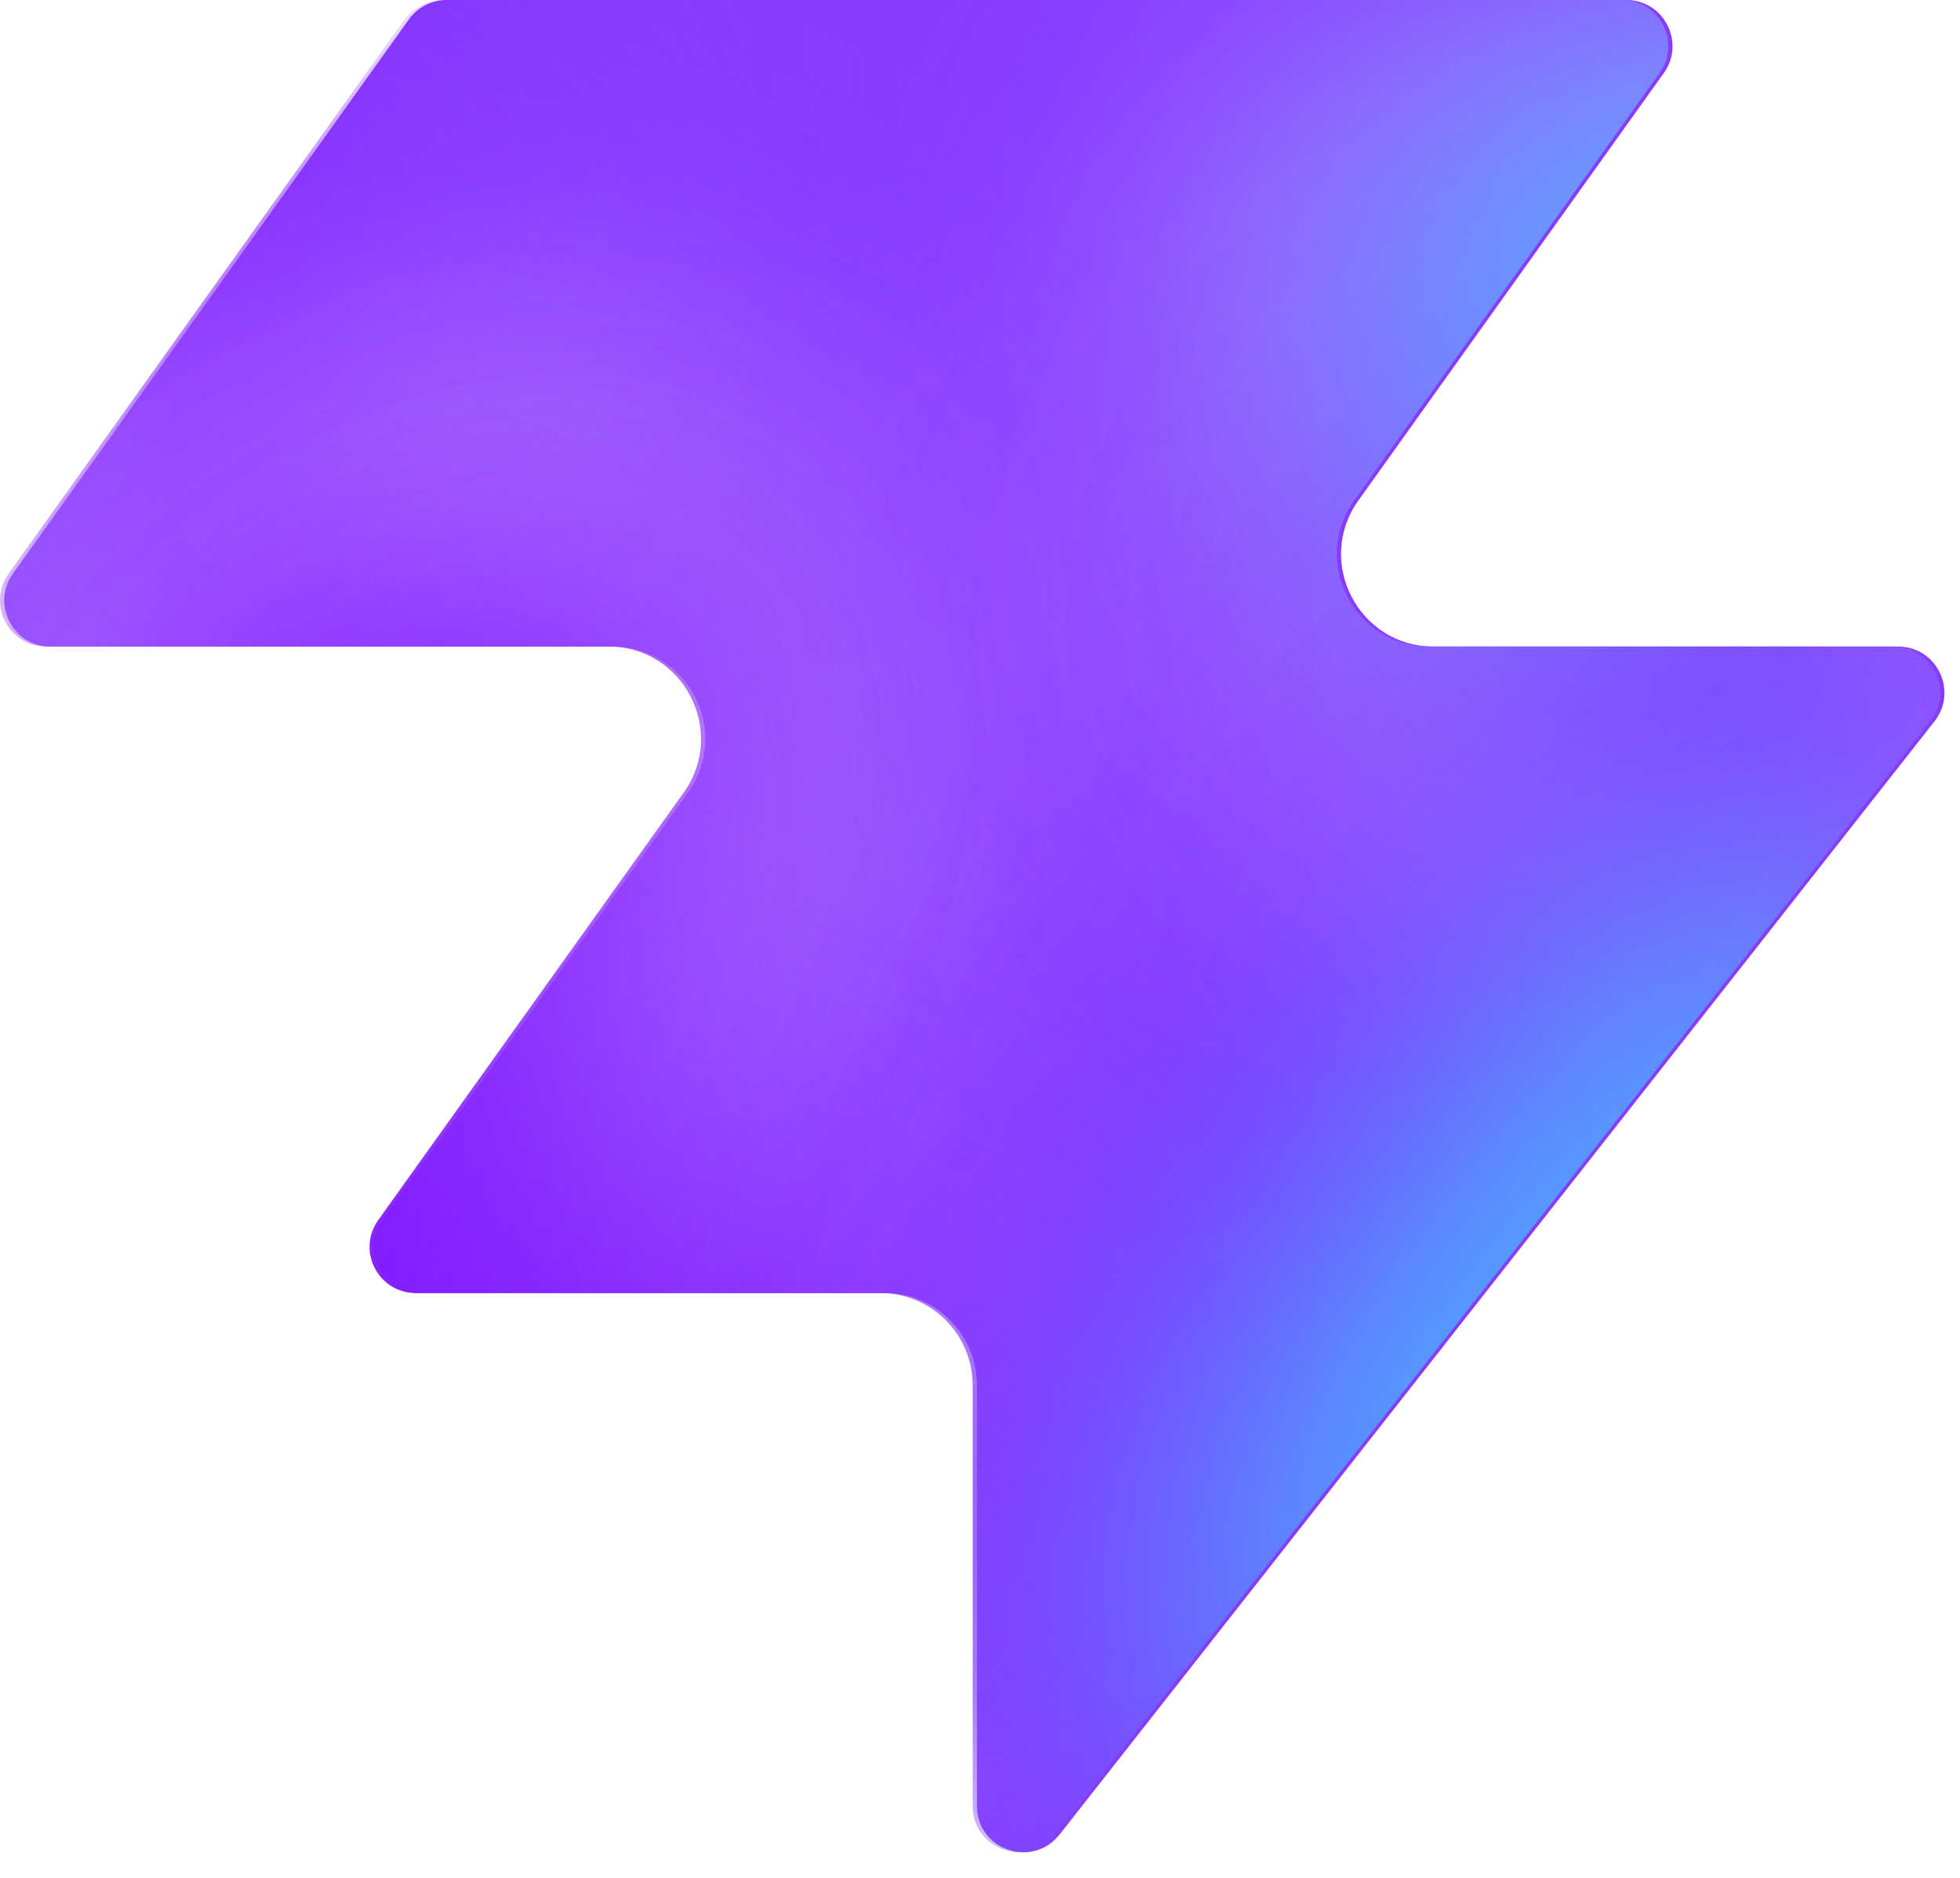
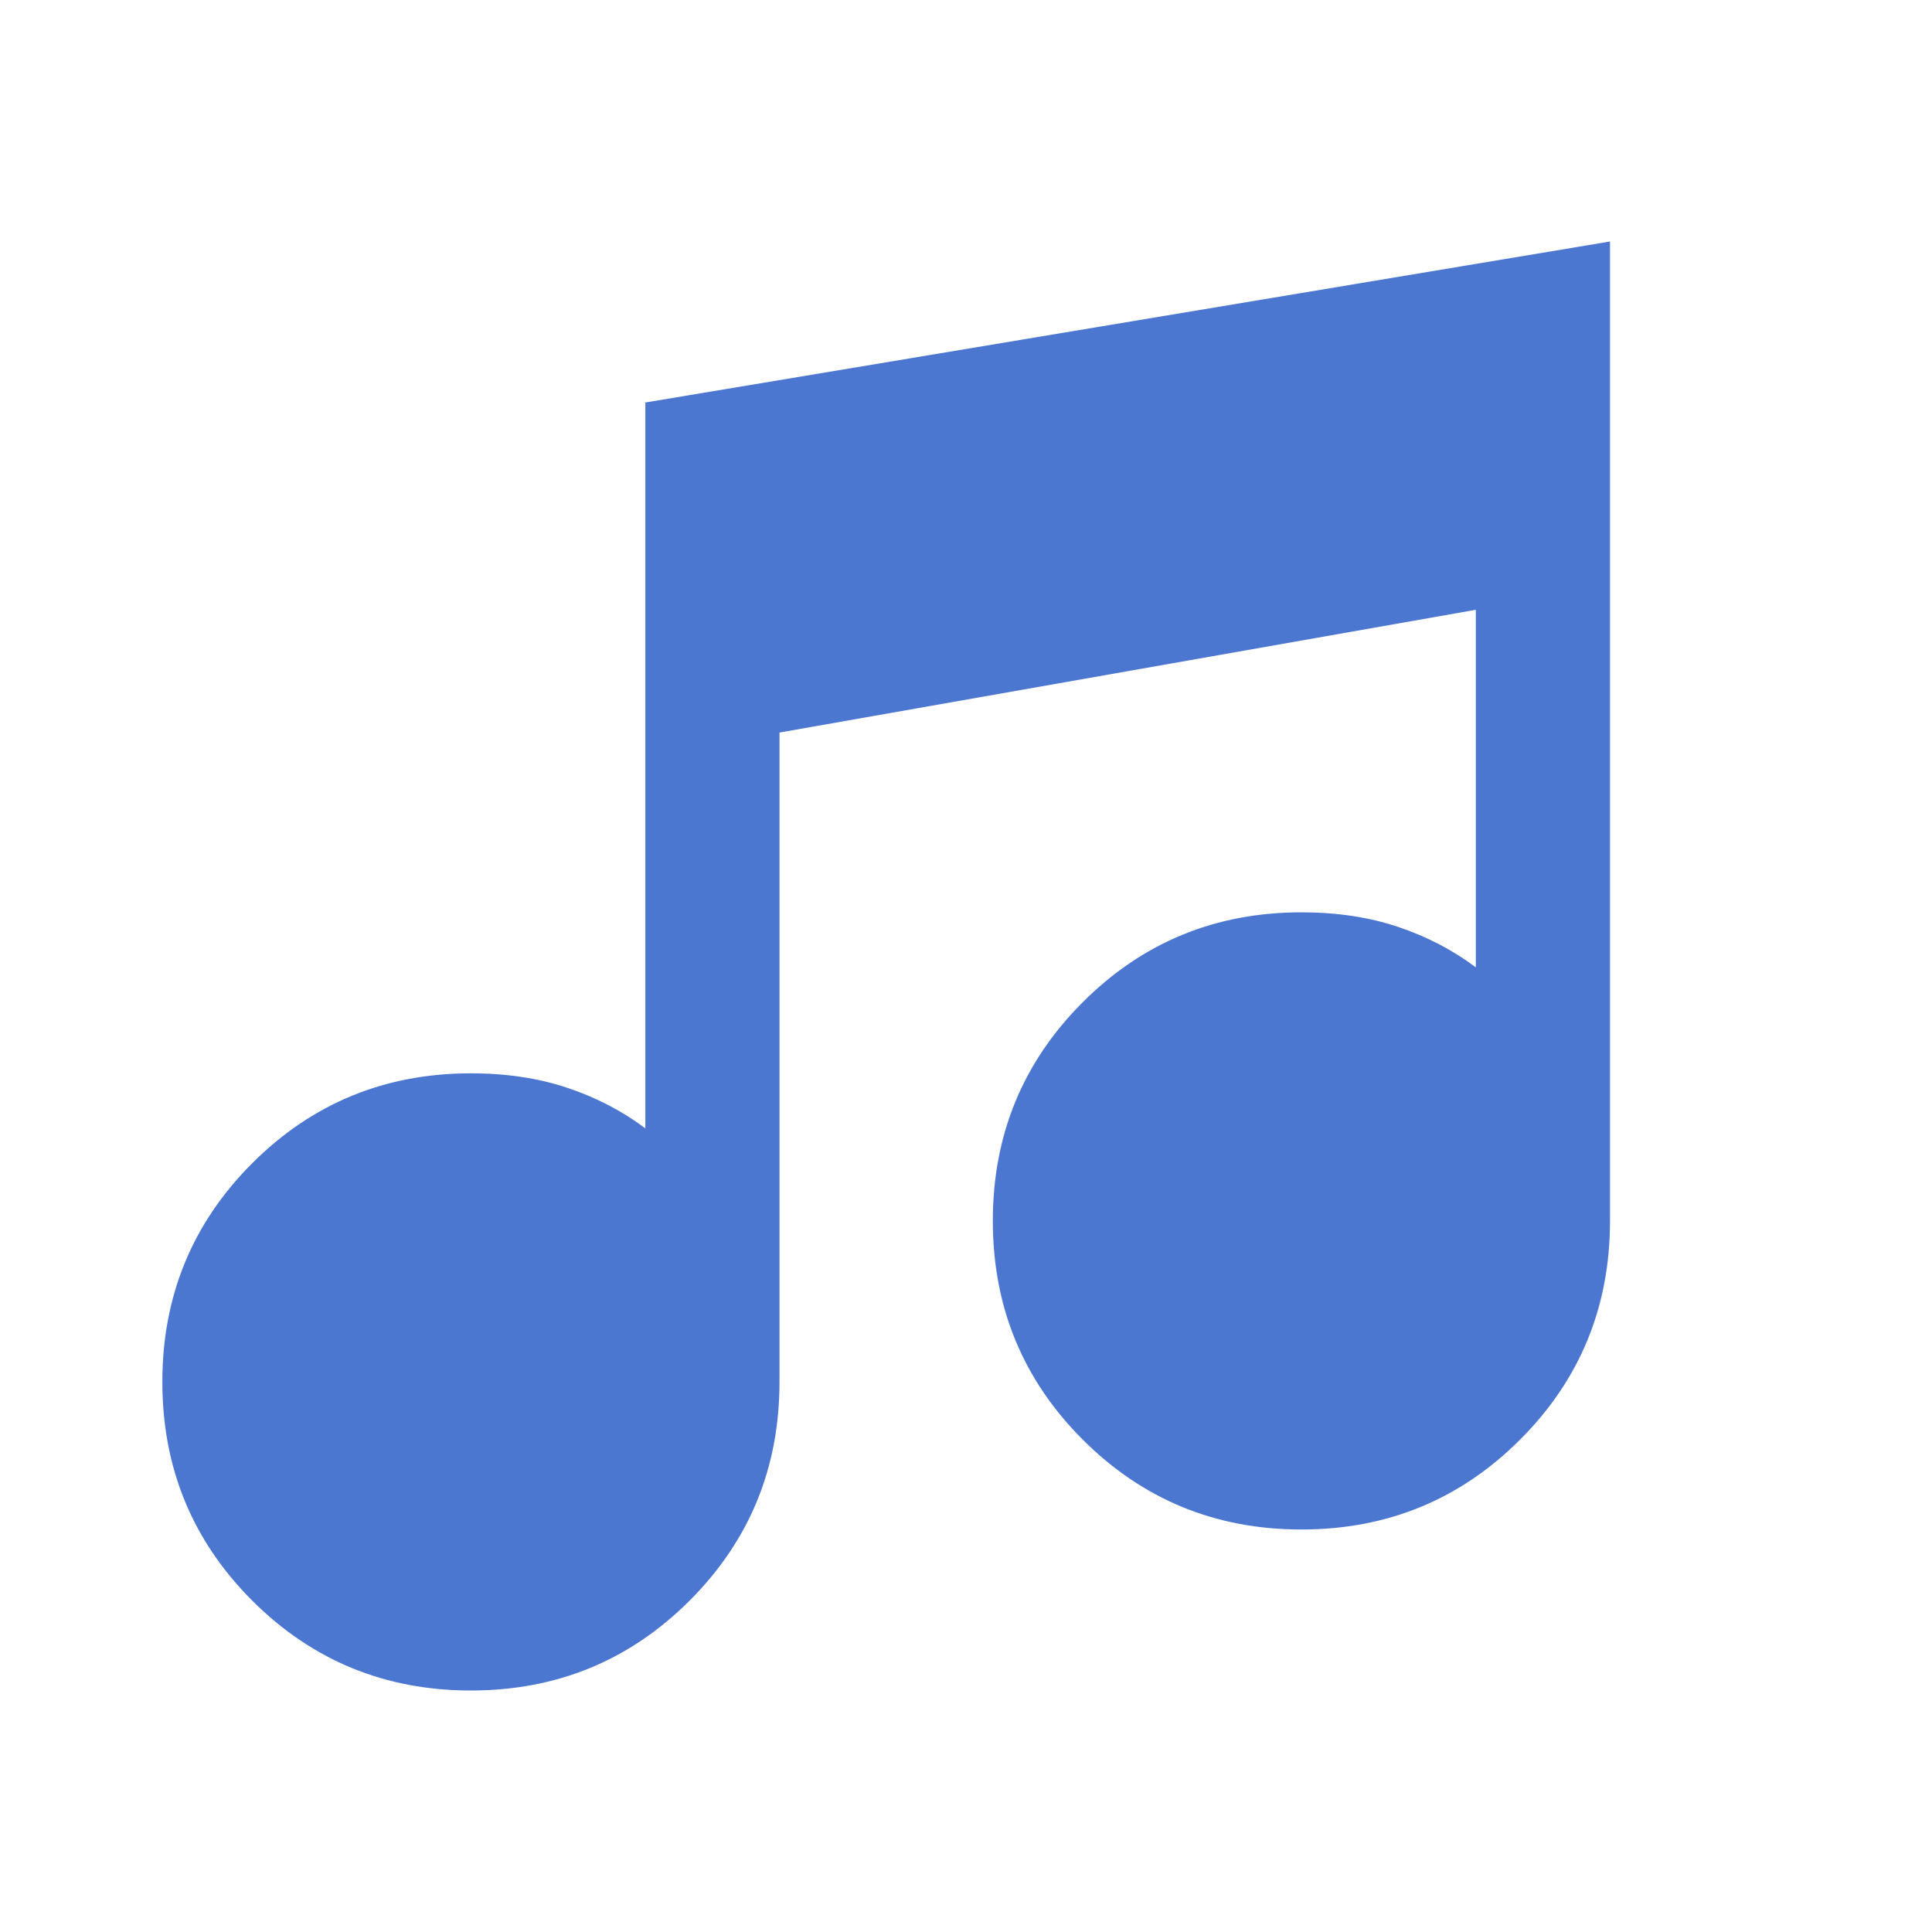
- <svg xmlns="http://www.w3.org/2000/svg" width="48" height="46" fill="none" viewBox="0 0 48 46">
-   <path fill="#863bff" d="M25.946 44.938c-.664.845-2.021.375-2.021-.698V33.937a2.26 2.26 0 0 0-2.262-2.262H10.287c-.92 0-1.456-1.04-.92-1.788l7.48-10.471c1.07-1.497 0-3.578-1.842-3.578H1.237c-.92 0-1.456-1.04-.92-1.788L10.013.474c.214-.297.556-.474.92-.474h28.894c.92 0 1.456 1.04.92 1.788l-7.48 10.471c-1.07 1.498 0 3.579 1.842 3.579h11.377c.943 0 1.473 1.088.89 1.83L25.947 44.94z" style="fill:#863bff;fill:color(display-p3 .525 .23 1);fill-opacity:1" />
-   <mask id="a" width="48" height="46" x="0" y="0" maskUnits="userSpaceOnUse" style="mask-type:alpha">
-     <path fill="#000" d="M25.842 44.938c-.664.844-2.021.375-2.021-.698V33.937a2.26 2.26 0 0 0-2.262-2.262H10.183c-.92 0-1.456-1.04-.92-1.788l7.48-10.471c1.07-1.498 0-3.579-1.842-3.579H1.133c-.92 0-1.456-1.04-.92-1.787L9.91.473c.214-.297.556-.474.92-.474h28.894c.92 0 1.456 1.04.92 1.788l-7.48 10.471c-1.07 1.498 0 3.578 1.842 3.578h11.377c.943 0 1.473 1.088.89 1.832L25.843 44.94z" style="fill:#000;fill-opacity:1" />
-   </mask>
-   <g mask="url(#a)">
-     <g filter="url(#b)">
-       <ellipse cx="5.508" cy="14.704" fill="#ede6ff" rx="5.508" ry="14.704" style="fill:#ede6ff;fill:color(display-p3 .927 .903 1);fill-opacity:1" transform="matrix(.00324 1 1 -.00324 -4.47 31.516)" />
-     </g>
-     <g filter="url(#c)">
-       <ellipse cx="10.399" cy="29.851" fill="#ede6ff" rx="10.399" ry="29.851" style="fill:#ede6ff;fill:color(display-p3 .927 .903 1);fill-opacity:1" transform="matrix(.00324 1 1 -.00324 -39.328 7.883)" />
-     </g>
-     <g filter="url(#d)">
-       <ellipse cx="5.508" cy="30.487" fill="#7e14ff" rx="5.508" ry="30.487" style="fill:#7e14ff;fill:color(display-p3 .492 .077 1);fill-opacity:1" transform="rotate(89.814 -25.913 -14.639)scale(1 -1)" />
-     </g>
-     <g filter="url(#e)">
-       <ellipse cx="5.508" cy="30.599" fill="#7e14ff" rx="5.508" ry="30.599" style="fill:#7e14ff;fill:color(display-p3 .492 .077 1);fill-opacity:1" transform="rotate(89.814 -32.644 -3.334)scale(1 -1)" />
-     </g>
-     <g filter="url(#f)">
-       <ellipse cx="5.508" cy="30.599" fill="#7e14ff" rx="5.508" ry="30.599" style="fill:#7e14ff;fill:color(display-p3 .492 .077 1);fill-opacity:1" transform="matrix(.00324 1 1 -.00324 -34.34 30.47)" />
-     </g>
-     <g filter="url(#g)">
-       <ellipse cx="14.072" cy="22.078" fill="#ede6ff" rx="14.072" ry="22.078" style="fill:#ede6ff;fill:color(display-p3 .927 .903 1);fill-opacity:1" transform="rotate(93.35 24.506 48.493)scale(-1 1)" />
-     </g>
-     <g filter="url(#h)">
-       <ellipse cx="3.47" cy="21.501" fill="#7e14ff" rx="3.47" ry="21.501" style="fill:#7e14ff;fill:color(display-p3 .492 .077 1);fill-opacity:1" transform="rotate(89.009 28.708 47.59)scale(-1 1)" />
-     </g>
-     <g filter="url(#i)">
-       <ellipse cx="3.47" cy="21.501" fill="#7e14ff" rx="3.47" ry="21.501" style="fill:#7e14ff;fill:color(display-p3 .492 .077 1);fill-opacity:1" transform="rotate(89.009 28.708 47.59)scale(-1 1)" />
-     </g>
-     <g filter="url(#j)">
-       <ellipse cx=".387" cy="8.972" fill="#7e14ff" rx="4.407" ry="29.108" style="fill:#7e14ff;fill:color(display-p3 .492 .077 1);fill-opacity:1" transform="rotate(39.51 .387 8.972)" />
-     </g>
-     <g filter="url(#k)">
-       <ellipse cx="47.523" cy="-6.092" fill="#7e14ff" rx="4.407" ry="29.108" style="fill:#7e14ff;fill:color(display-p3 .492 .077 1);fill-opacity:1" transform="rotate(37.892 47.523 -6.092)" />
-     </g>
-     <g filter="url(#l)">
-       <ellipse cx="41.412" cy="6.333" fill="#47bfff" rx="5.971" ry="9.665" style="fill:#47bfff;fill:color(display-p3 .28 .748 1);fill-opacity:1" transform="rotate(37.892 41.412 6.333)" />
-     </g>
-     <g filter="url(#m)">
-       <ellipse cx="-1.879" cy="38.332" fill="#7e14ff" rx="4.407" ry="29.108" style="fill:#7e14ff;fill:color(display-p3 .492 .077 1);fill-opacity:1" transform="rotate(37.892 -1.88 38.332)" />
-     </g>
-     <g filter="url(#n)">
-       <ellipse cx="-1.879" cy="38.332" fill="#7e14ff" rx="4.407" ry="29.108" style="fill:#7e14ff;fill:color(display-p3 .492 .077 1);fill-opacity:1" transform="rotate(37.892 -1.88 38.332)" />
-     </g>
-     <g filter="url(#o)">
-       <ellipse cx="35.651" cy="29.907" fill="#7e14ff" rx="4.407" ry="29.108" style="fill:#7e14ff;fill:color(display-p3 .492 .077 1);fill-opacity:1" transform="rotate(37.892 35.651 29.907)" />
-     </g>
-     <g filter="url(#p)">
-       <ellipse cx="38.418" cy="32.4" fill="#47bfff" rx="5.971" ry="15.297" style="fill:#47bfff;fill:color(display-p3 .28 .748 1);fill-opacity:1" transform="rotate(37.892 38.418 32.4)" />
-     </g>
-   </g>
-   <defs>
-     <filter id="b" width="60.045" height="41.654" x="-19.77" y="16.149" color-interpolation-filters="sRGB" filterUnits="userSpaceOnUse">
-       <feFlood flood-opacity="0" result="BackgroundImageFix" />
-       <feBlend in="SourceGraphic" in2="BackgroundImageFix" result="shape" />
-       <feGaussianBlur result="effect1_foregroundBlur_2002_17158" stdDeviation="7.659" />
-     </filter>
-     <filter id="c" width="90.34" height="51.437" x="-54.613" y="-7.533" color-interpolation-filters="sRGB" filterUnits="userSpaceOnUse">
-       <feFlood flood-opacity="0" result="BackgroundImageFix" />
-       <feBlend in="SourceGraphic" in2="BackgroundImageFix" result="shape" />
-       <feGaussianBlur result="effect1_foregroundBlur_2002_17158" stdDeviation="7.659" />
-     </filter>
-     <filter id="d" width="79.355" height="29.4" x="-49.64" y="2.03" color-interpolation-filters="sRGB" filterUnits="userSpaceOnUse">
-       <feFlood flood-opacity="0" result="BackgroundImageFix" />
-       <feBlend in="SourceGraphic" in2="BackgroundImageFix" result="shape" />
-       <feGaussianBlur result="effect1_foregroundBlur_2002_17158" stdDeviation="4.596" />
-     </filter>
-     <filter id="e" width="79.579" height="29.4" x="-45.045" y="20.029" color-interpolation-filters="sRGB" filterUnits="userSpaceOnUse">
-       <feFlood flood-opacity="0" result="BackgroundImageFix" />
-       <feBlend in="SourceGraphic" in2="BackgroundImageFix" result="shape" />
-       <feGaussianBlur result="effect1_foregroundBlur_2002_17158" stdDeviation="4.596" />
-     </filter>
-     <filter id="f" width="79.579" height="29.4" x="-43.513" y="21.178" color-interpolation-filters="sRGB" filterUnits="userSpaceOnUse">
-       <feFlood flood-opacity="0" result="BackgroundImageFix" />
-       <feBlend in="SourceGraphic" in2="BackgroundImageFix" result="shape" />
-       <feGaussianBlur result="effect1_foregroundBlur_2002_17158" stdDeviation="4.596" />
-     </filter>
-     <filter id="g" width="74.749" height="58.852" x="15.756" y="-17.901" color-interpolation-filters="sRGB" filterUnits="userSpaceOnUse">
-       <feFlood flood-opacity="0" result="BackgroundImageFix" />
-       <feBlend in="SourceGraphic" in2="BackgroundImageFix" result="shape" />
-       <feGaussianBlur result="effect1_foregroundBlur_2002_17158" stdDeviation="7.659" />
-     </filter>
-     <filter id="h" width="61.377" height="25.362" x="23.548" y="2.284" color-interpolation-filters="sRGB" filterUnits="userSpaceOnUse">
-       <feFlood flood-opacity="0" result="BackgroundImageFix" />
-       <feBlend in="SourceGraphic" in2="BackgroundImageFix" result="shape" />
-       <feGaussianBlur result="effect1_foregroundBlur_2002_17158" stdDeviation="4.596" />
-     </filter>
-     <filter id="i" width="61.377" height="25.362" x="23.548" y="2.284" color-interpolation-filters="sRGB" filterUnits="userSpaceOnUse">
-       <feFlood flood-opacity="0" result="BackgroundImageFix" />
-       <feBlend in="SourceGraphic" in2="BackgroundImageFix" result="shape" />
-       <feGaussianBlur result="effect1_foregroundBlur_2002_17158" stdDeviation="4.596" />
-     </filter>
-     <filter id="j" width="56.045" height="63.649" x="-27.636" y="-22.853" color-interpolation-filters="sRGB" filterUnits="userSpaceOnUse">
-       <feFlood flood-opacity="0" result="BackgroundImageFix" />
-       <feBlend in="SourceGraphic" in2="BackgroundImageFix" result="shape" />
-       <feGaussianBlur result="effect1_foregroundBlur_2002_17158" stdDeviation="4.596" />
-     </filter>
-     <filter id="k" width="54.814" height="64.646" x="20.116" y="-38.415" color-interpolation-filters="sRGB" filterUnits="userSpaceOnUse">
-       <feFlood flood-opacity="0" result="BackgroundImageFix" />
-       <feBlend in="SourceGraphic" in2="BackgroundImageFix" result="shape" />
-       <feGaussianBlur result="effect1_foregroundBlur_2002_17158" stdDeviation="4.596" />
-     </filter>
-     <filter id="l" width="33.541" height="35.313" x="24.641" y="-11.323" color-interpolation-filters="sRGB" filterUnits="userSpaceOnUse">
-       <feFlood flood-opacity="0" result="BackgroundImageFix" />
-       <feBlend in="SourceGraphic" in2="BackgroundImageFix" result="shape" />
-       <feGaussianBlur result="effect1_foregroundBlur_2002_17158" stdDeviation="4.596" />
-     </filter>
-     <filter id="m" width="54.814" height="64.646" x="-29.286" y="6.009" color-interpolation-filters="sRGB" filterUnits="userSpaceOnUse">
-       <feFlood flood-opacity="0" result="BackgroundImageFix" />
-       <feBlend in="SourceGraphic" in2="BackgroundImageFix" result="shape" />
-       <feGaussianBlur result="effect1_foregroundBlur_2002_17158" stdDeviation="4.596" />
-     </filter>
-     <filter id="n" width="54.814" height="64.646" x="-29.286" y="6.009" color-interpolation-filters="sRGB" filterUnits="userSpaceOnUse">
-       <feFlood flood-opacity="0" result="BackgroundImageFix" />
-       <feBlend in="SourceGraphic" in2="BackgroundImageFix" result="shape" />
-       <feGaussianBlur result="effect1_foregroundBlur_2002_17158" stdDeviation="4.596" />
-     </filter>
-     <filter id="o" width="54.814" height="64.646" x="8.244" y="-2.416" color-interpolation-filters="sRGB" filterUnits="userSpaceOnUse">
-       <feFlood flood-opacity="0" result="BackgroundImageFix" />
-       <feBlend in="SourceGraphic" in2="BackgroundImageFix" result="shape" />
-       <feGaussianBlur result="effect1_foregroundBlur_2002_17158" stdDeviation="4.596" />
-     </filter>
-     <filter id="p" width="39.409" height="43.623" x="18.713" y="10.588" color-interpolation-filters="sRGB" filterUnits="userSpaceOnUse">
-       <feFlood flood-opacity="0" result="BackgroundImageFix" />
-       <feBlend in="SourceGraphic" in2="BackgroundImageFix" result="shape" />
-       <feGaussianBlur result="effect1_foregroundBlur_2002_17158" stdDeviation="4.596" />
-     </filter>
-   </defs>
+ <svg xmlns="http://www.w3.org/2000/svg" height="40px" viewBox="0 -960 960 960" width="40px" fill="#4B77D1">
+   <path d="M125.33-164.67q-44.66-44.66-44.66-108.66T125.33-382Q170-426.67 234-426.67q26.33 0 47.83 7.17t38.84 20.17V-760L800-840v486.67q0 64-44.67 108.66Q710.67-200 646.67-200T538-244.67q-44.67-44.66-44.67-108.66T538-462q44.67-44.67 108.67-44.67 26.33 0 47.83 7.17t38.83 20.17V-657l-346 61v322.67q0 64-44.66 108.66Q298-120 234-120t-108.67-44.67Z" />
</svg>
